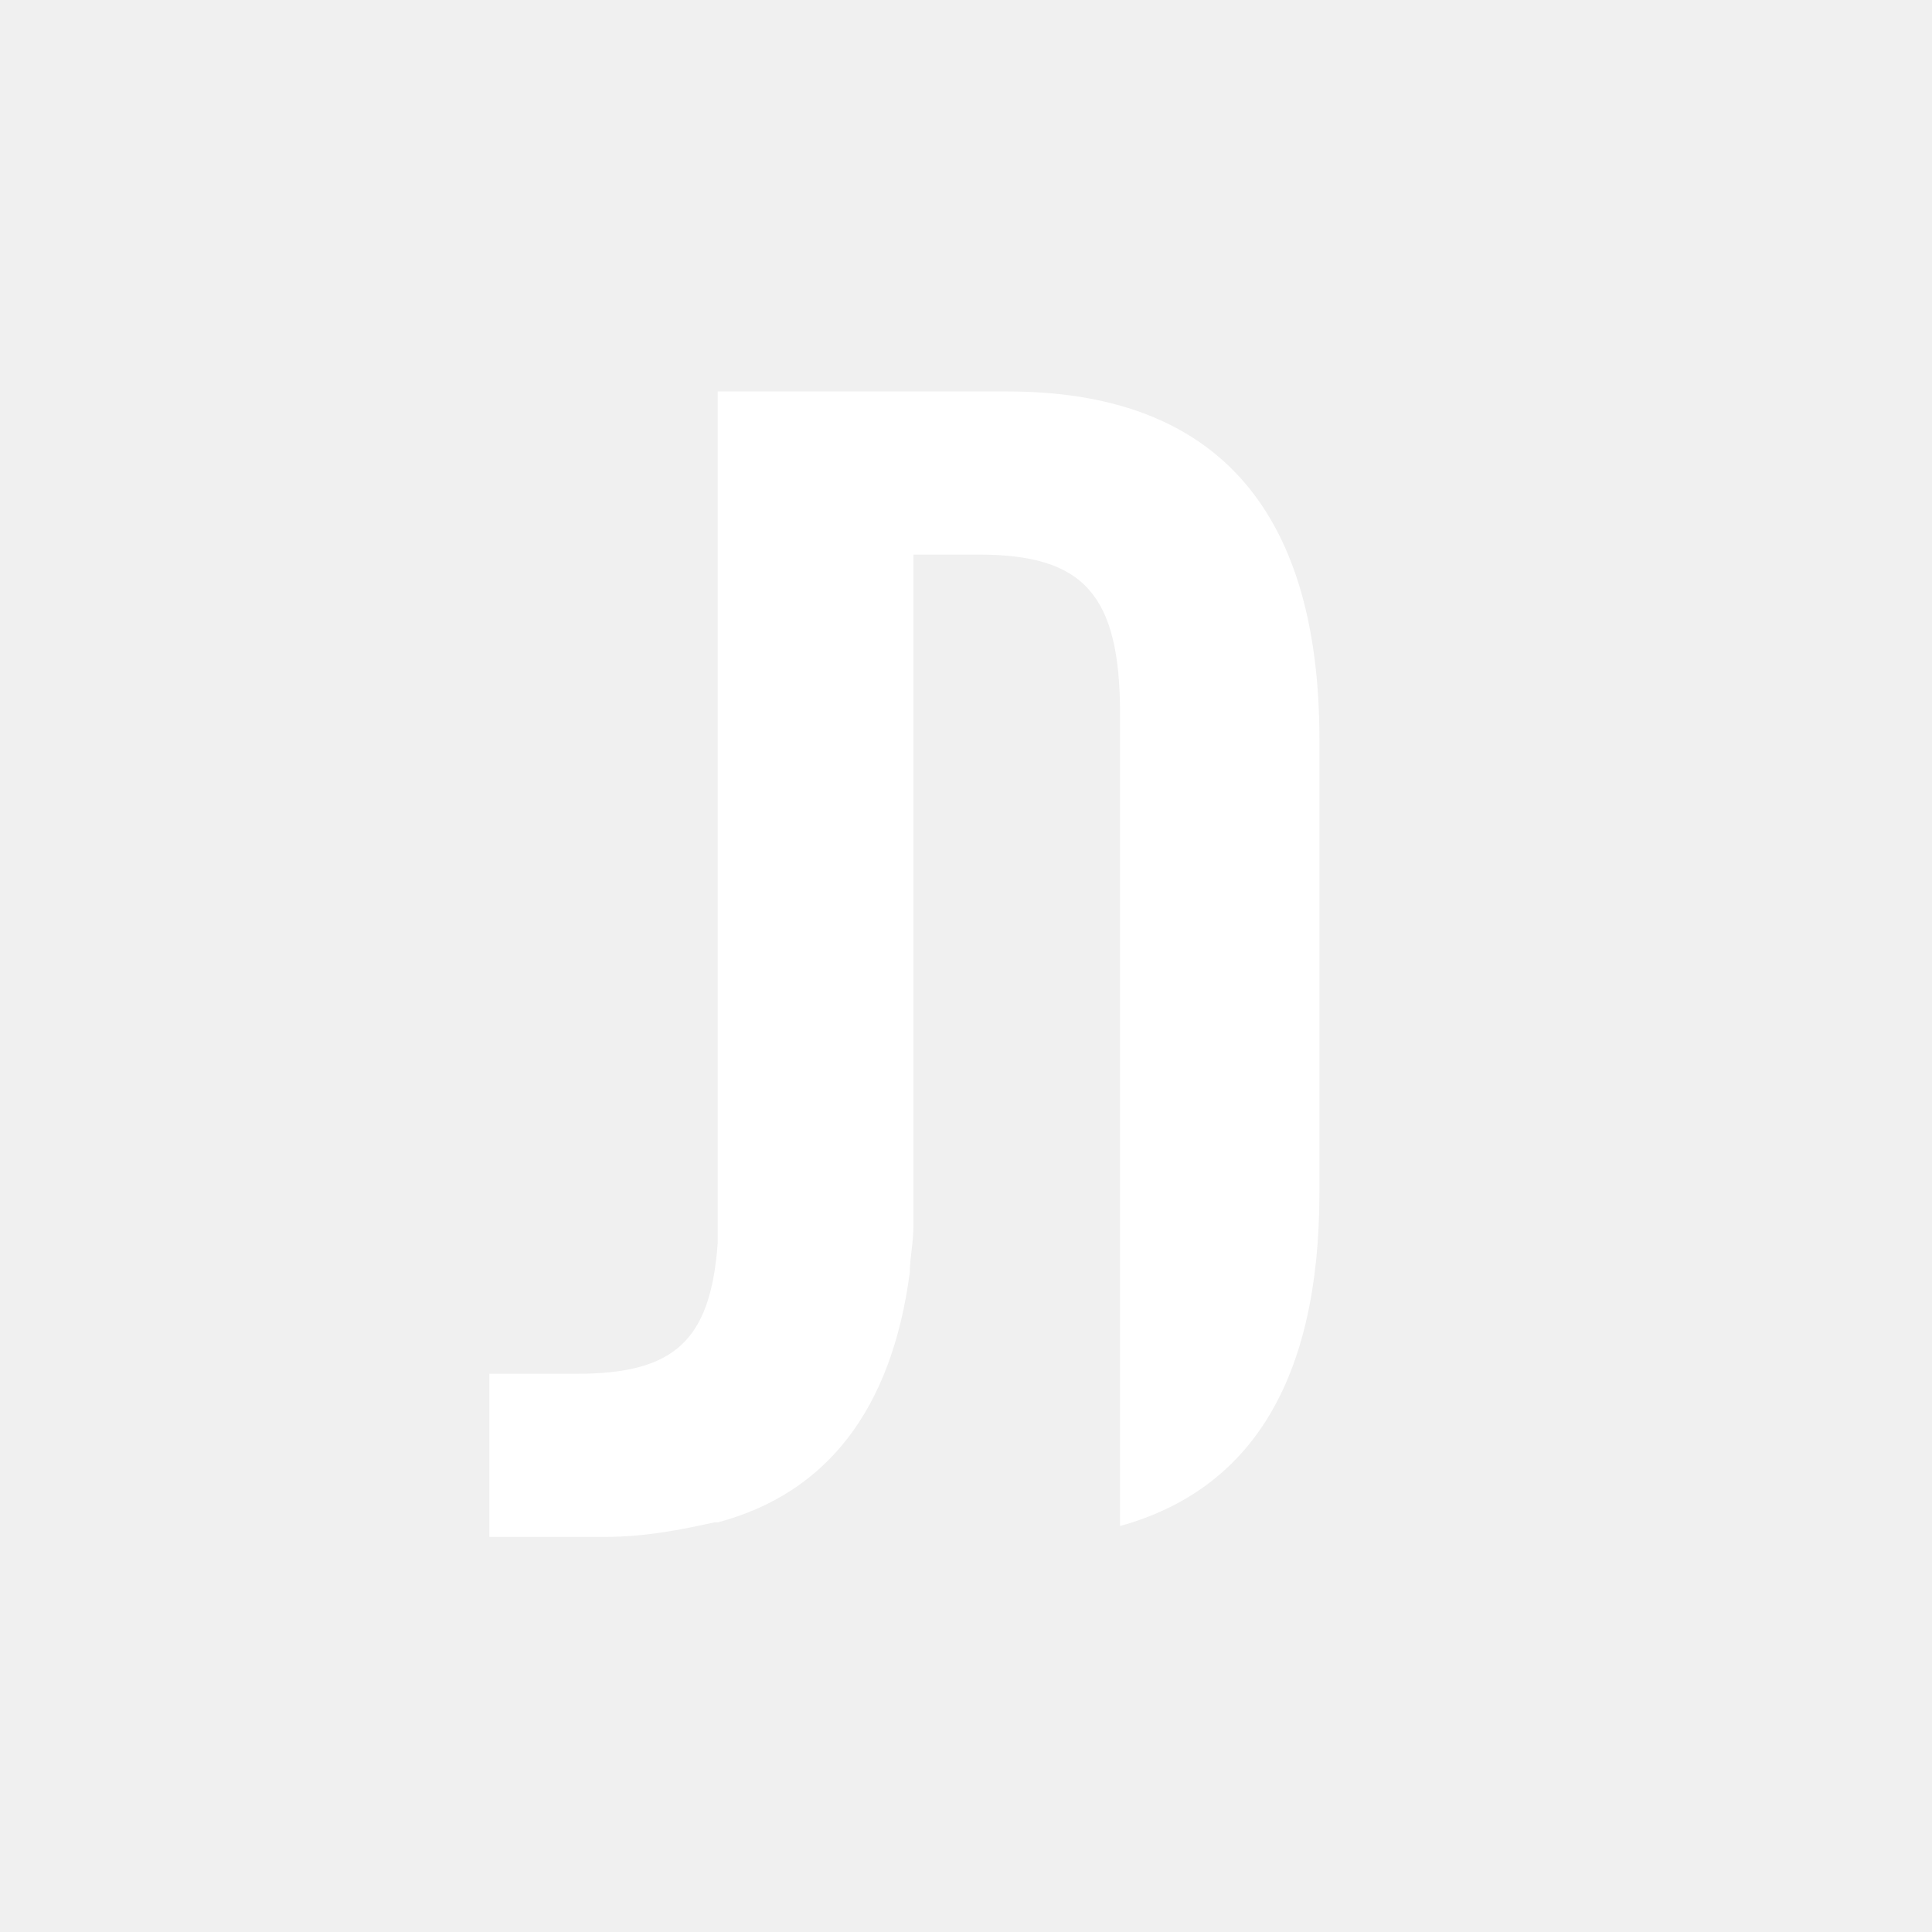
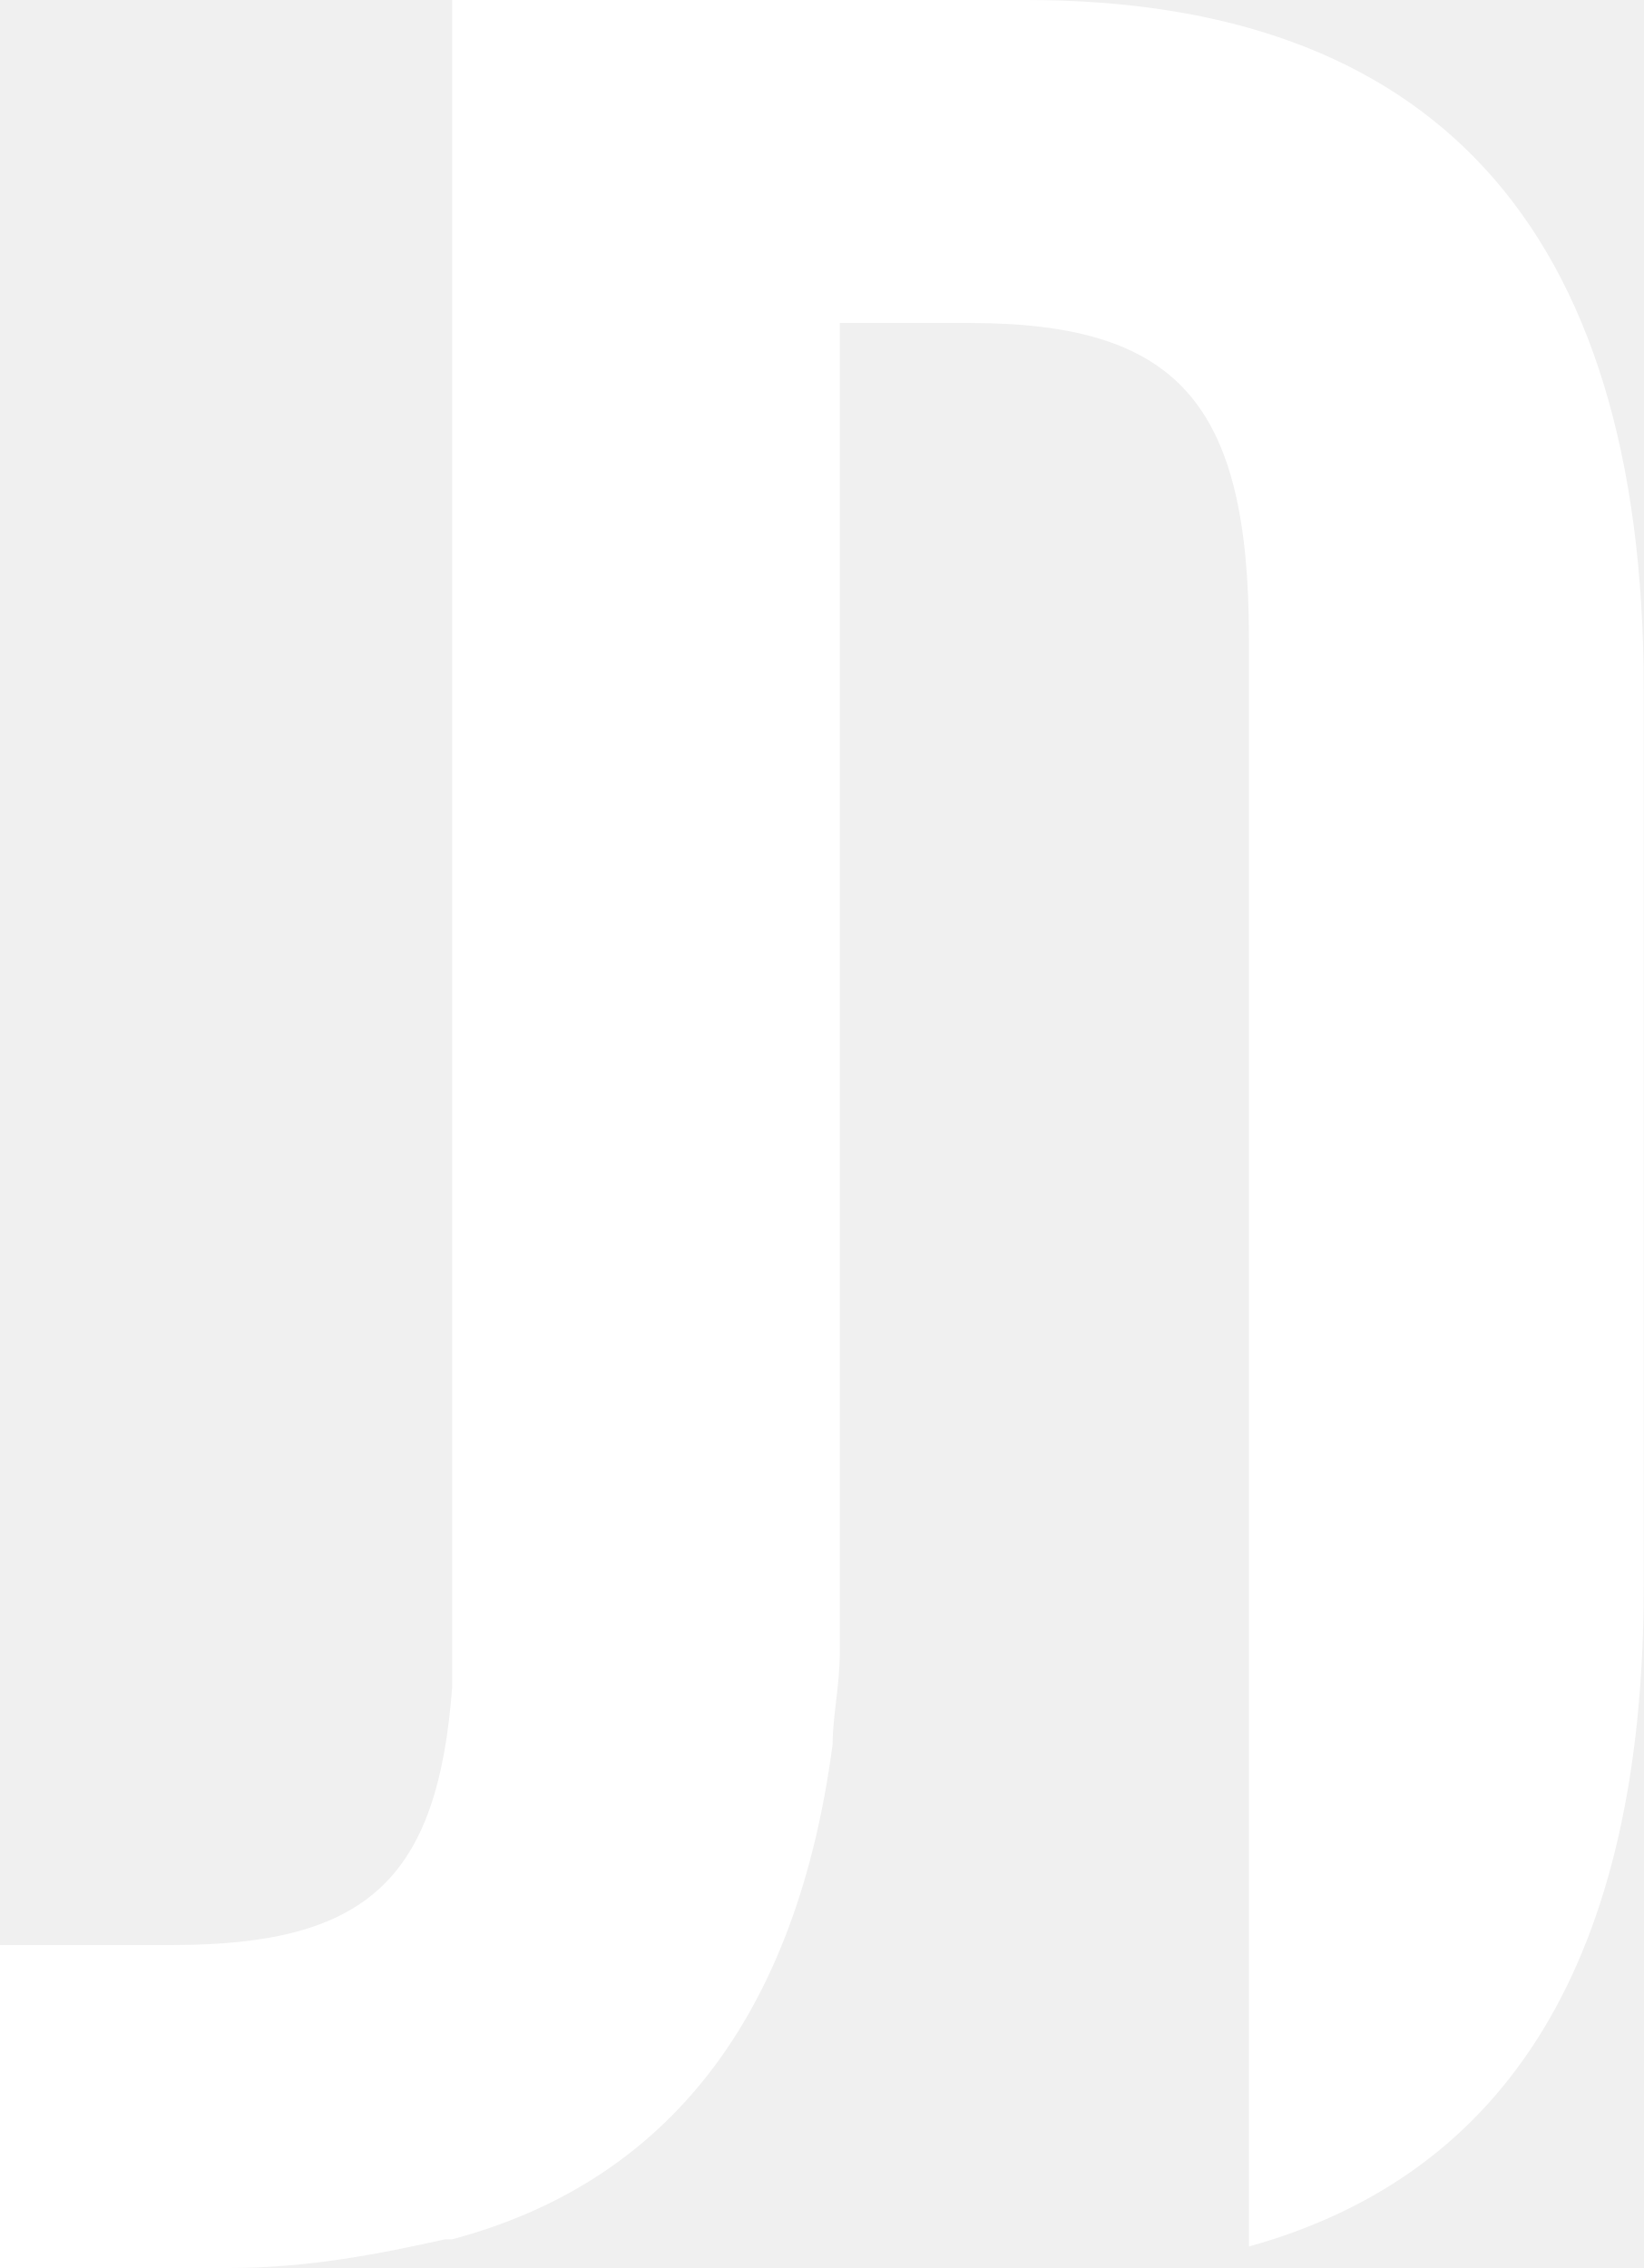
- <svg xmlns="http://www.w3.org/2000/svg" version="1.1" id="Layer_1" x="0px" y="0px" viewBox="0 0 53.3 53.3" style="enable-background:new 0 0 53.3 53.3;" xml:space="preserve">
+ <svg xmlns="http://www.w3.org/2000/svg" version="1.1" id="Layer_1" x="0px" y="0px" viewBox="0 0 22.9 31.6" style="enable-background:new 0 0 22.9 31.6;" xml:space="preserve">
  <style type="text/css">
	.st0{fill:#FFFFFF;}
</style>
-   <path class="st0" d="M36.4,20.4v12.5c0,5.2-1.9,8.2-5.5,9.2V19.7c0-3.3-1-4.4-3.9-4.4h-1.8v18.5c0,0.5-0.1,0.9-0.1,1.3  c-0.5,3.8-2.3,6.1-5.3,6.9h-0.1c-0.9,0.2-1.9,0.4-3,0.4h-3.2v-4.5h2.4c2.7,0,3.7-0.9,3.9-3.6V10.8h8C33.4,10.8,36.4,13.9,36.4,20.4z  " />
+   <path class="st0" d="M22.9,9.6v12.5c0,5.2-1.9,8.2-5.5,9.2V8.9c0-3.3-1-4.4-3.9-4.4h-1.8V23c0,0.5-0.1,0.9-0.1,1.3  c-0.5,3.8-2.3,6.1-5.3,6.9H6.2c-0.9,0.2-1.9,0.4-3,0.4H0v-4.5h2.4c2.7,0,3.7-0.9,3.9-3.6V0h8C19.9,0,22.9,3.1,22.9,9.6z" />
</svg>
